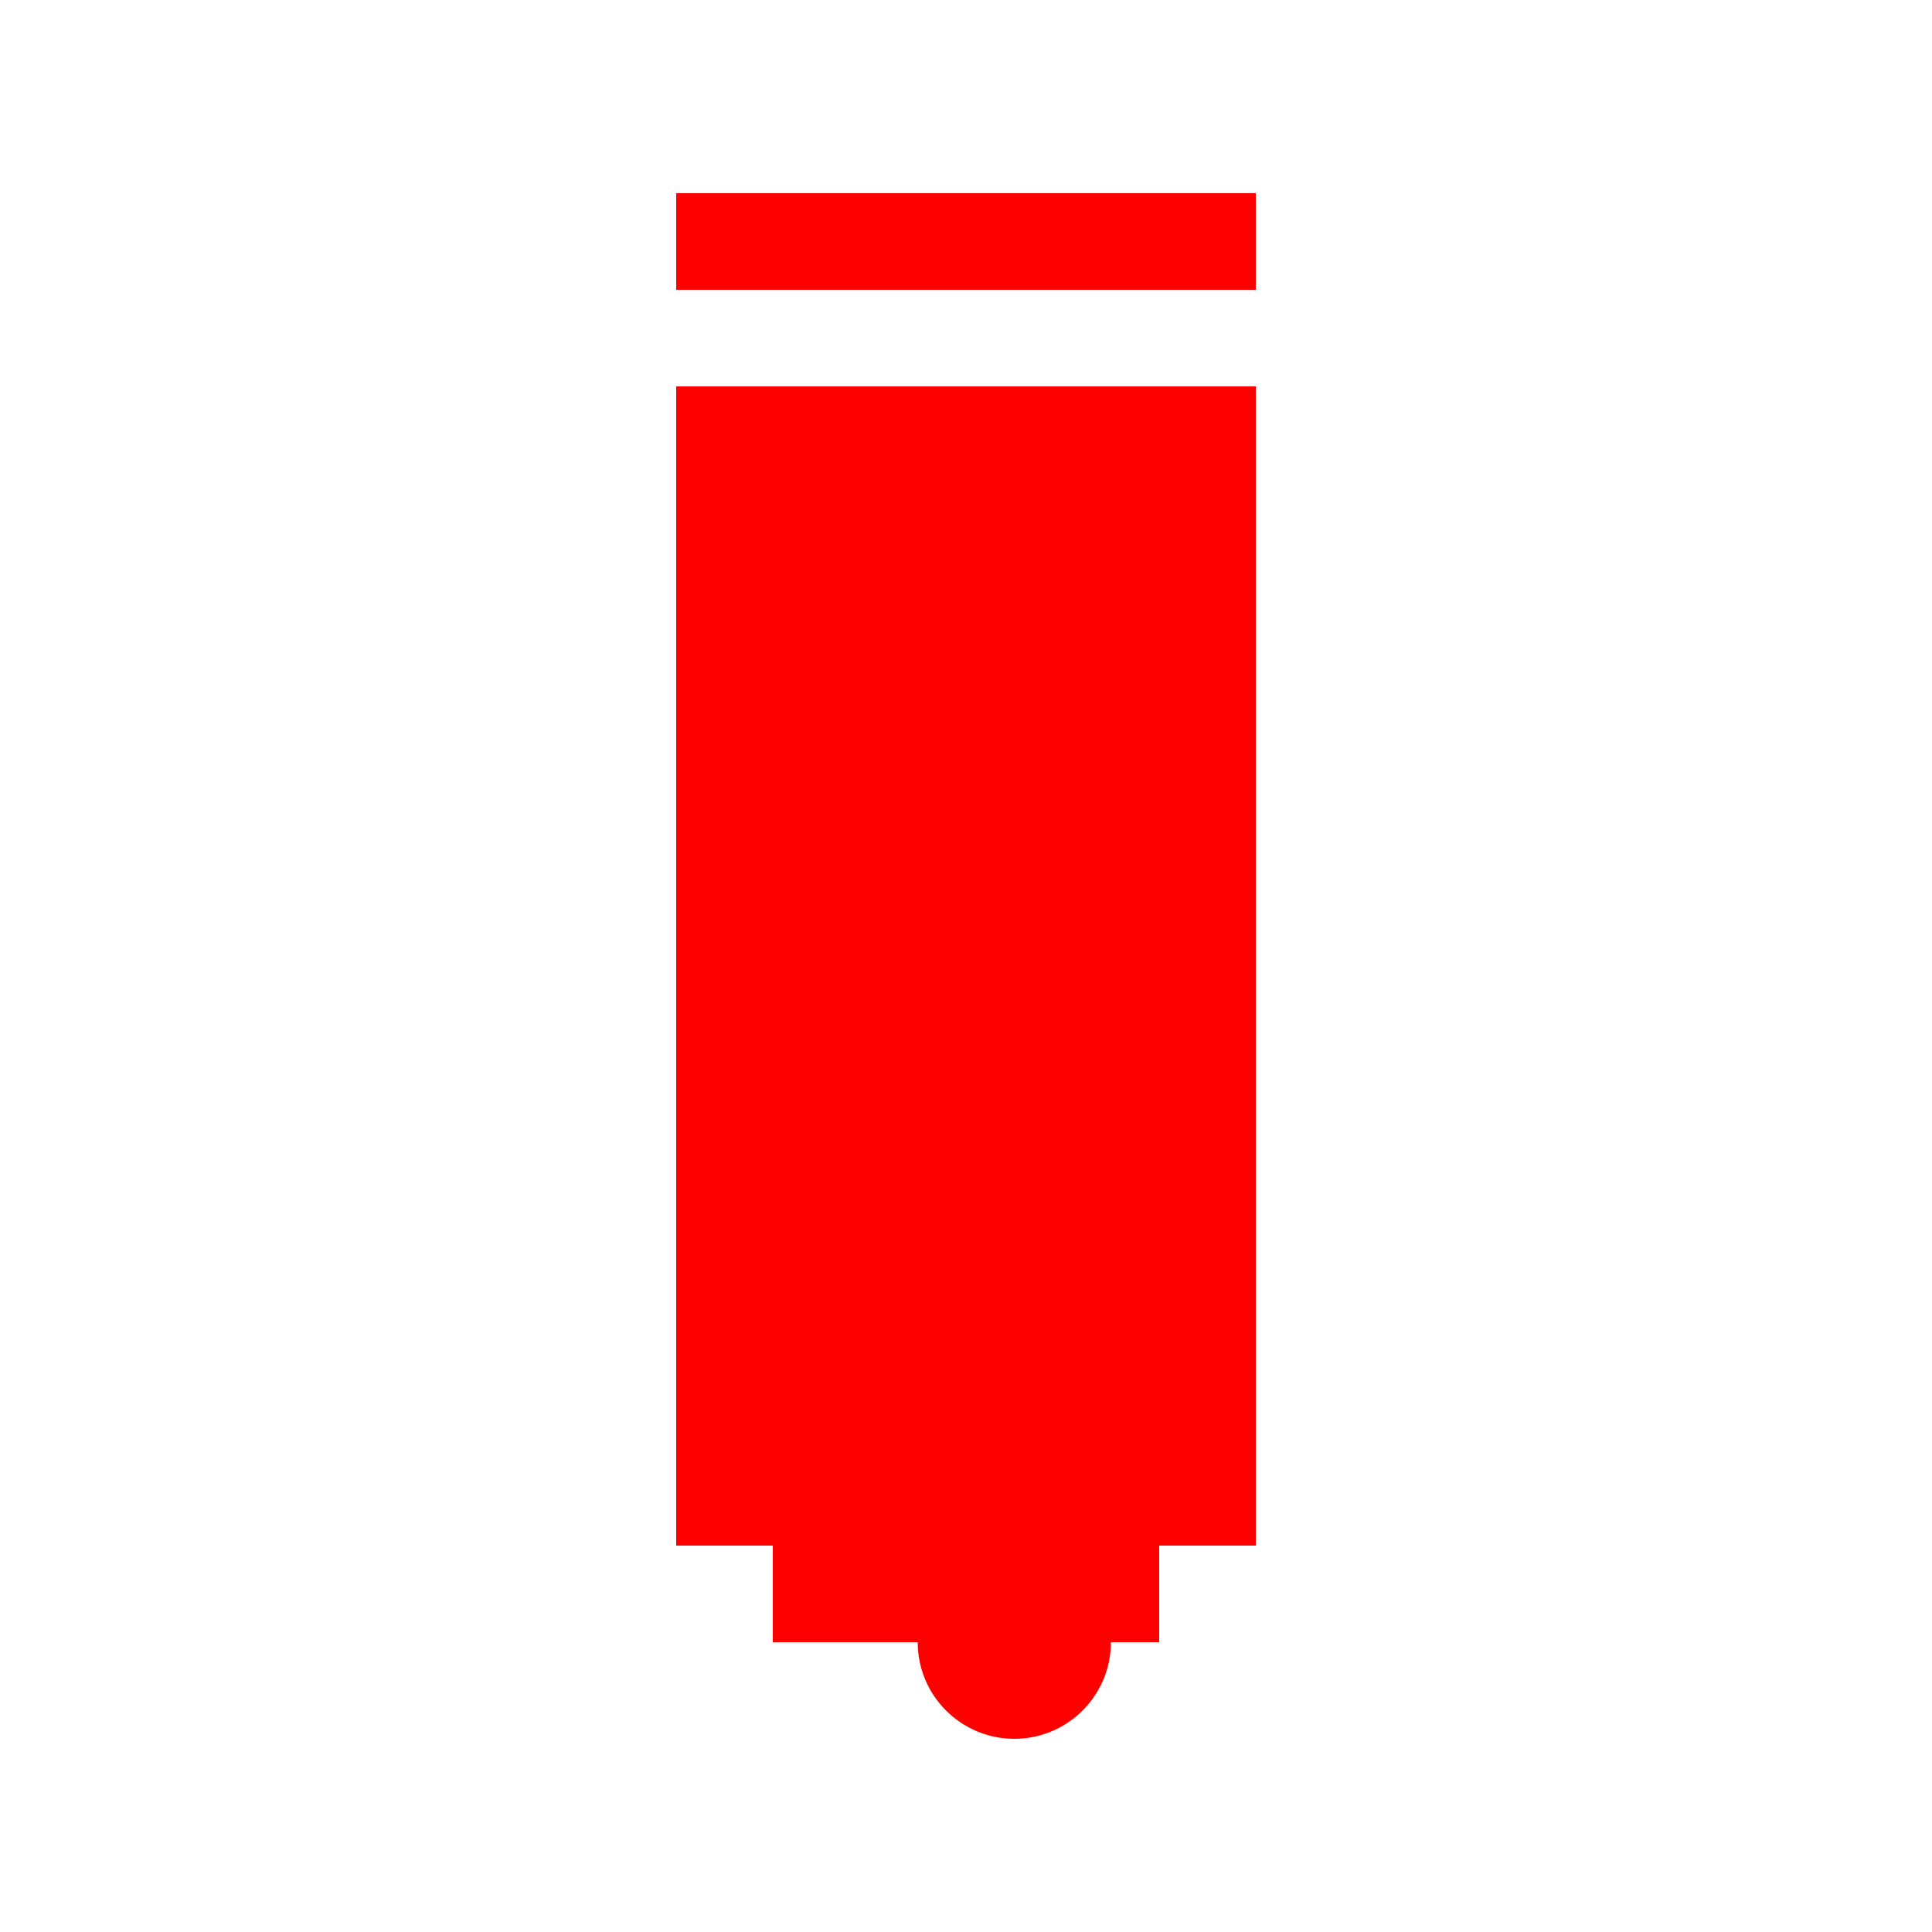
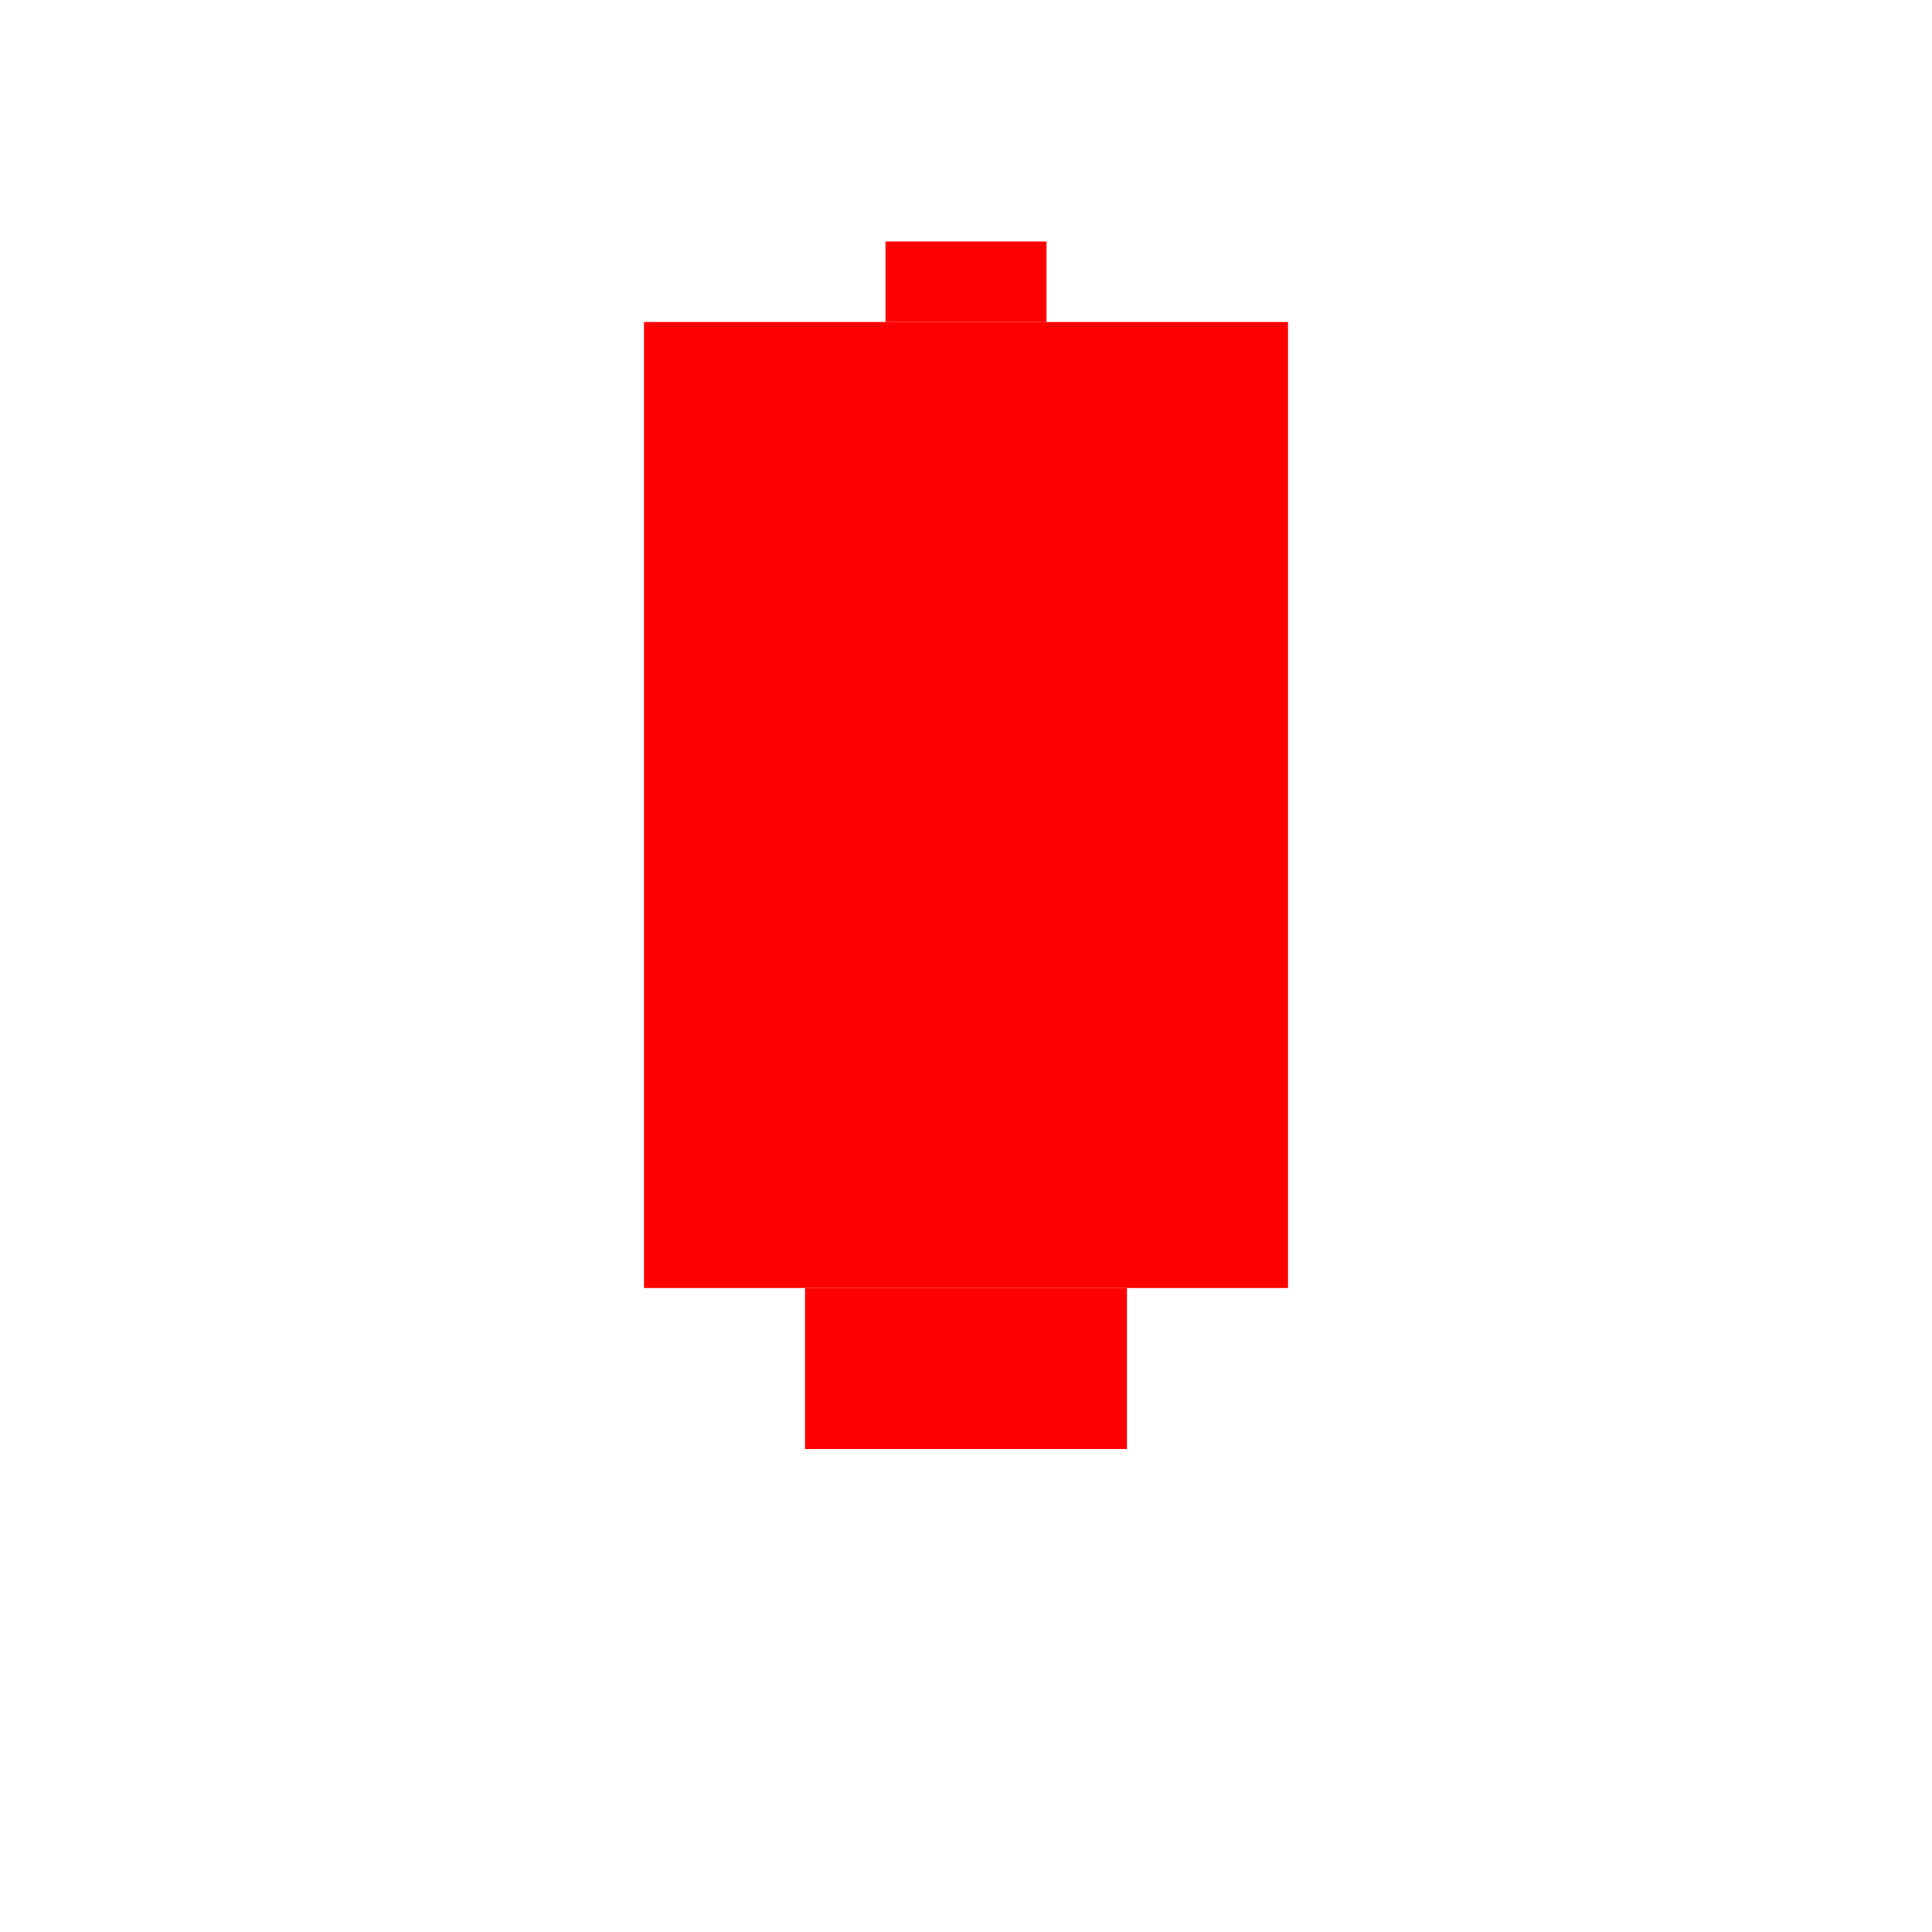
- <svg xmlns="http://www.w3.org/2000/svg" viewBox="0 0 100 100">
-   <path fill="#FF0000" d="M35 20h30v60H35zM35 15h30v-5H35zM40 80h20v5H40z" />
-   <rect x="45" y="10" width="10" height="5" fill="#FF0000" />
-   <path fill="#FF0000" d="M47.5 85c0 2.76 2.24 5 5 5s5-2.24 5-5h-10z" />
+ <svg xmlns="http://www.w3.org/2000/svg" viewBox="0 0 24 24">
+   <path fill="#FF0000" d="M8 4h8v12H8z" />
+   <path fill="#FF0000" d="M10 16h4v2h-4z" />
+   <path fill="#FF0000" d="M11 3h2v1h-2z" />
</svg>
